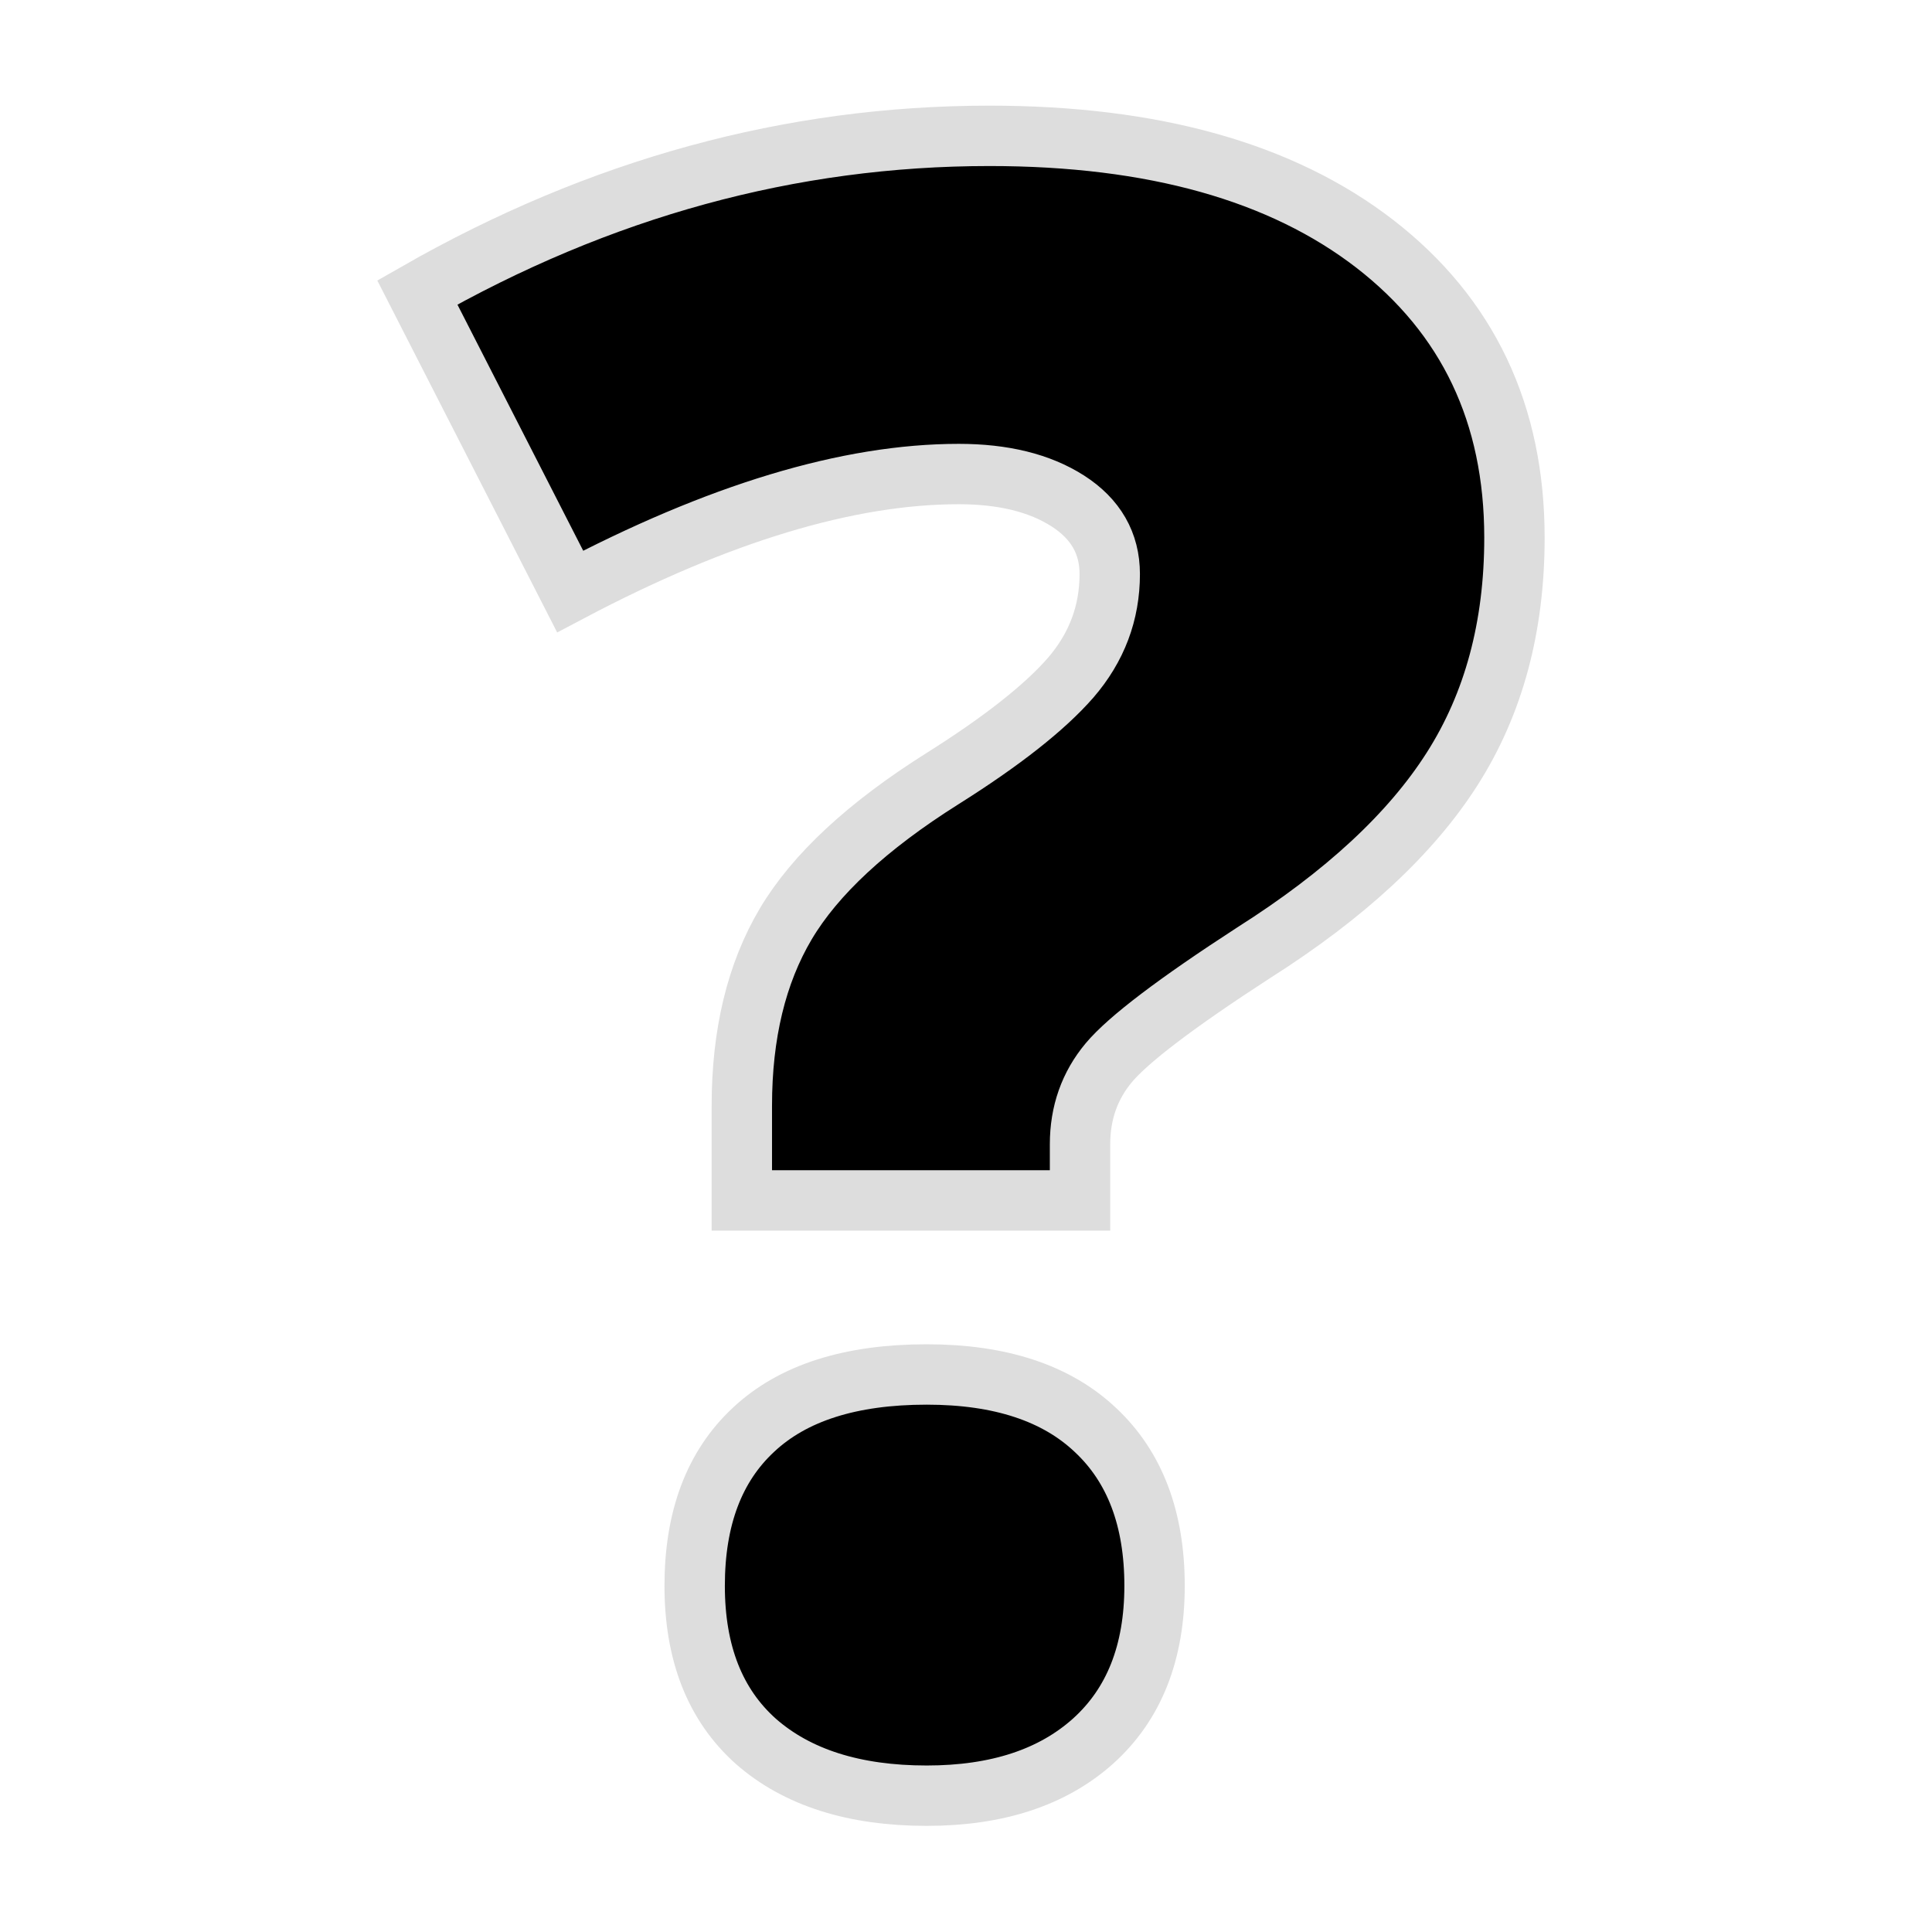
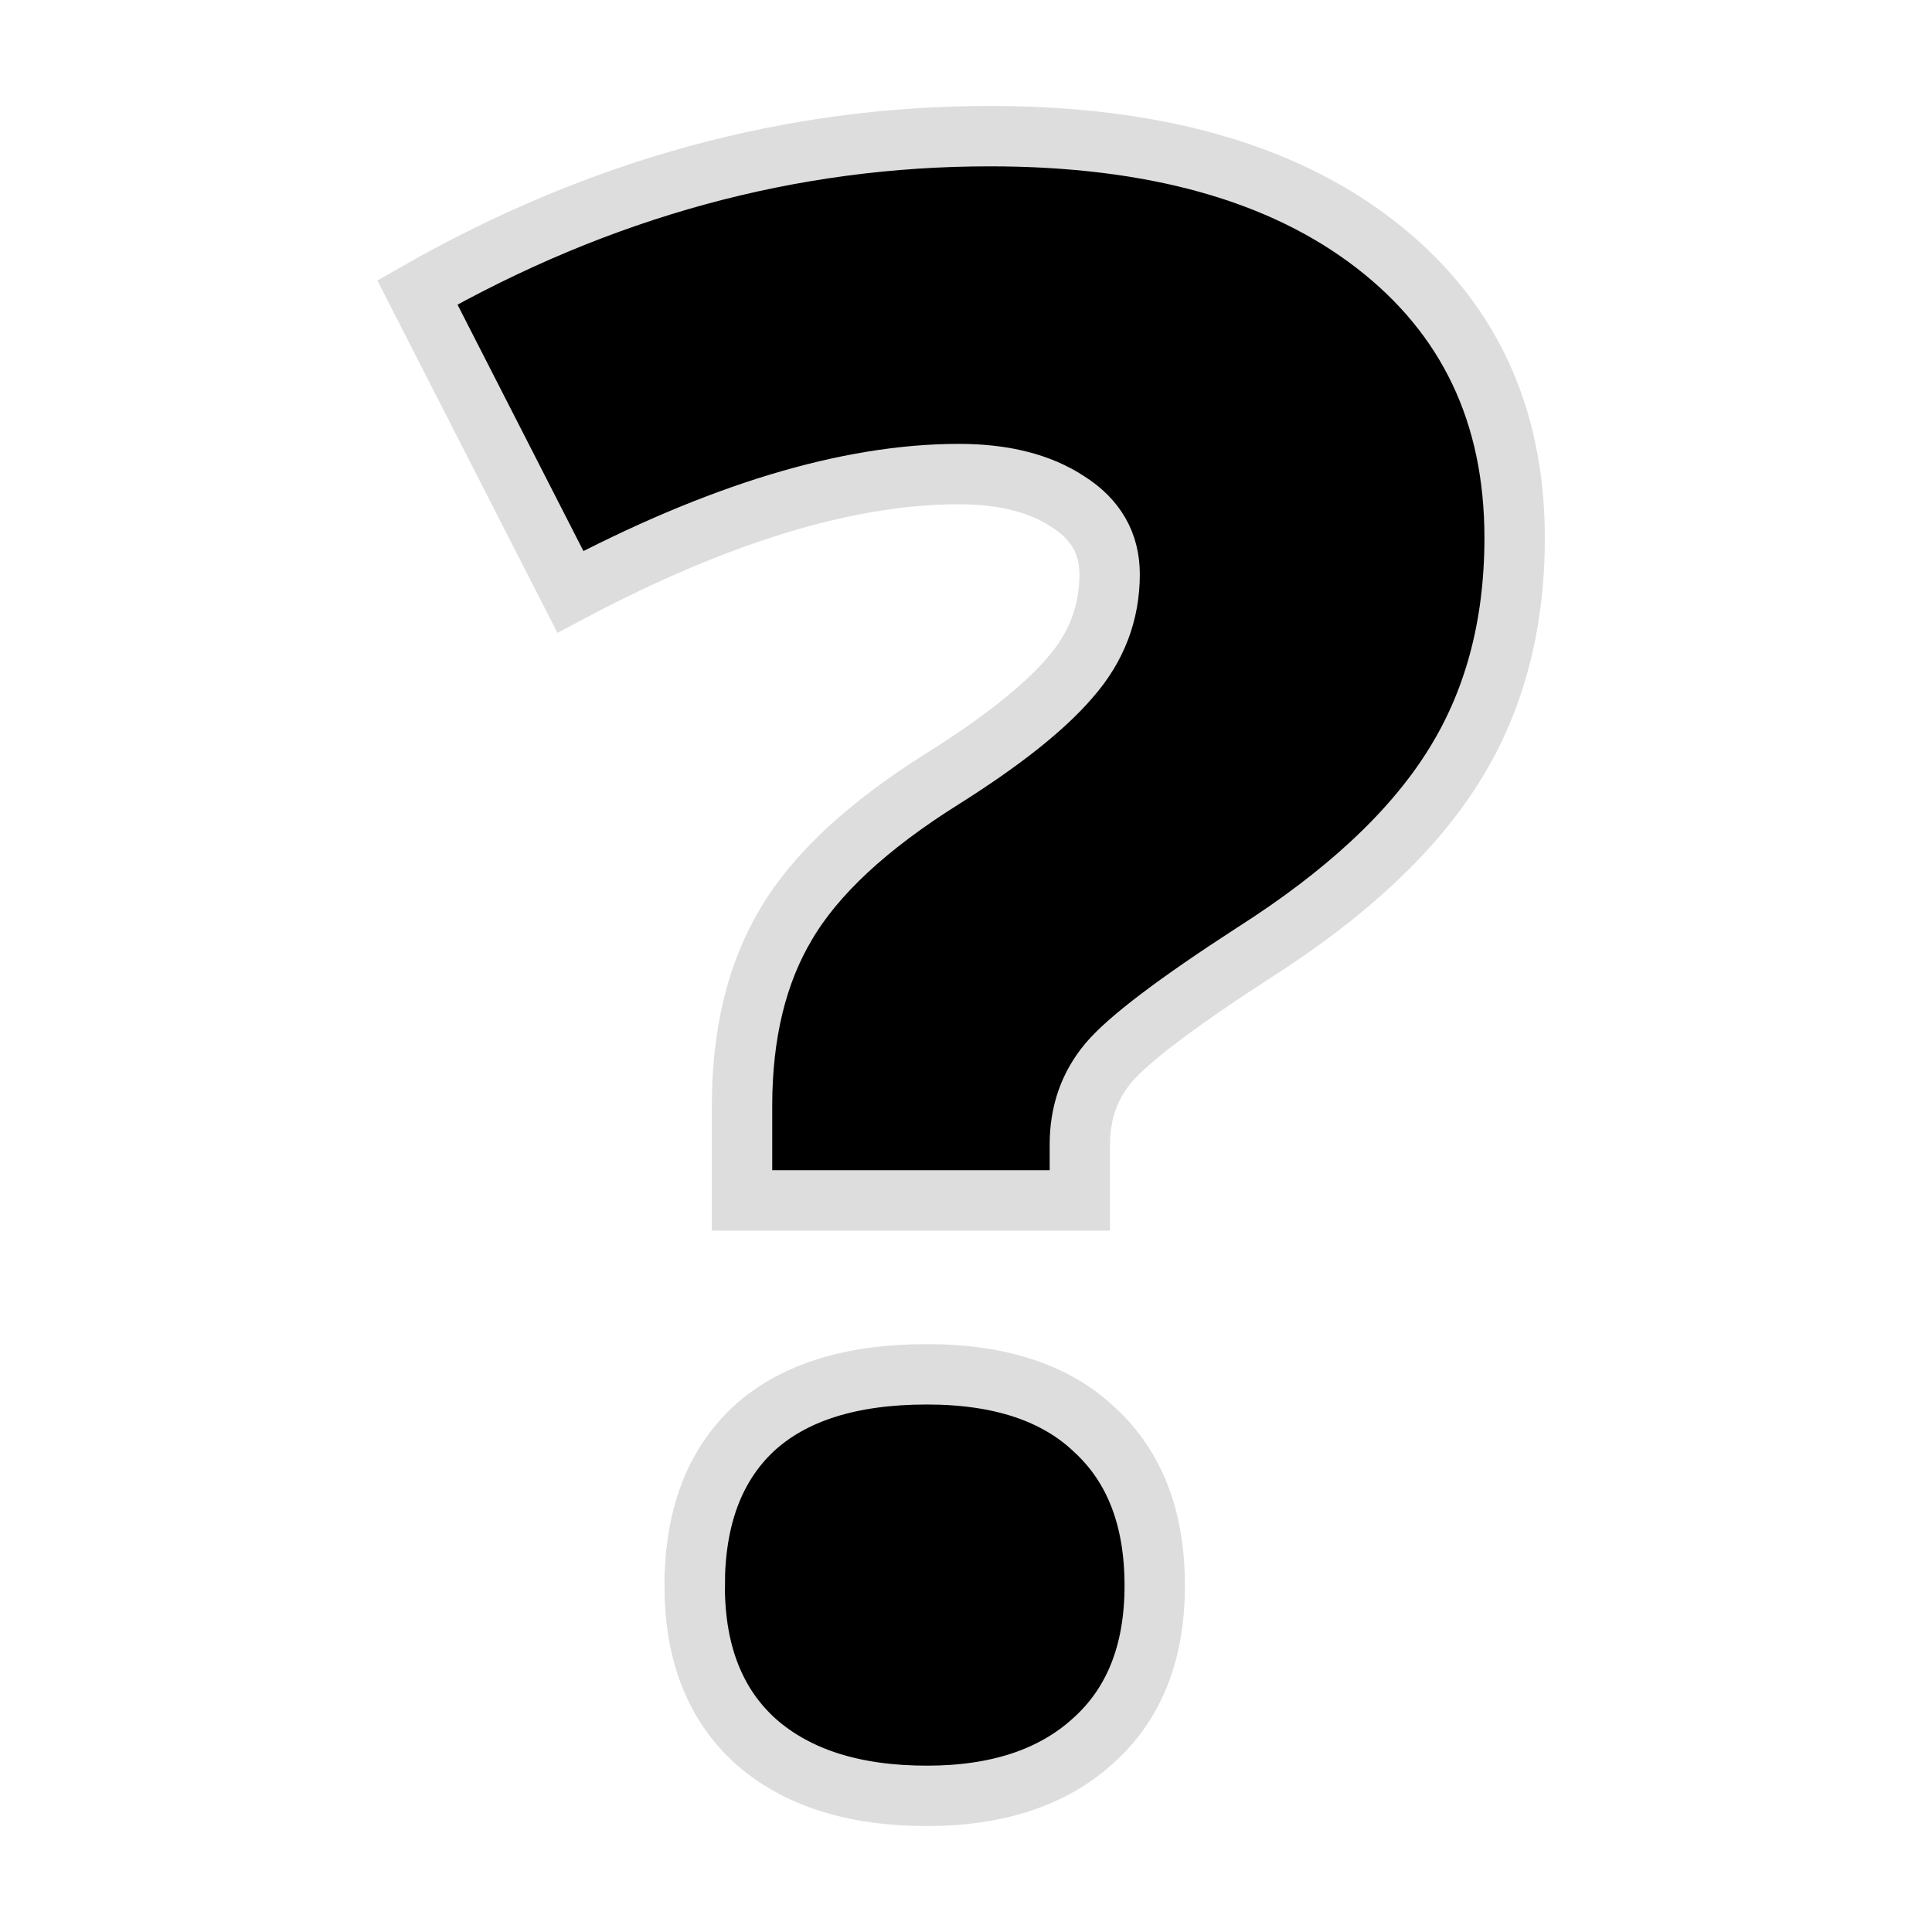
- <svg xmlns="http://www.w3.org/2000/svg" version="1.1" viewBox="0 0 64 64">
-   <text x="13.826" y="58.578" fill="#000000" font-family="'Open Sans'" font-size="74.667px" font-weight="800" letter-spacing="0px" stroke="#dddddd" stroke-width="2" word-spacing="0px" style="font-variant-caps:normal;font-variant-east-asian:normal;font-variant-ligatures:normal;font-variant-numeric:normal;line-height:125%" xml:space="preserve">
-     <tspan x="13.826" y="58.578" fill="#000000" font-family="'Open Sans'" font-size="74.667px" font-weight="800" stroke="#dddddd" stroke-width="2" style="font-variant-caps:normal;font-variant-east-asian:normal;font-variant-ligatures:normal;font-variant-numeric:normal">?</tspan>
-   </text>
+ <svg xmlns="http://www.w3.org/2000/svg" id="svg1586" viewBox="0 0 64 64" version="1.1">
+   <defs id="defs1590" />
+   <g style="font-weight:800;font-size:74.667px;line-height:125%;font-family:'Open Sans';font-variant-ligatures:normal;font-variant-caps:normal;font-variant-numeric:normal;font-variant-east-asian:normal;letter-spacing:0px;word-spacing:0px;fill:#000000;stroke:#dddddd;stroke-width:2" id="text1584" aria-label="?">
+     <path id="path2153" style="font-weight:800;font-size:74.667px;font-family:'Open Sans';font-variant-ligatures:normal;font-variant-caps:normal;font-variant-numeric:normal;font-variant-east-asian:normal;fill:#000000;stroke:#dddddd;stroke-width:2" d="m 24.581,39.766 v -3.135 q 0,-3.573 1.458,-6.016 1.458,-2.479 5.177,-4.813 2.953,-1.859 4.229,-3.354 1.313,-1.495 1.313,-3.427 0,-1.531 -1.385,-2.406 -1.385,-0.911 -3.609,-0.911 -5.505,0 -12.87,3.901 L 13.826,9.687 q 9.078,-5.177 18.958,-5.177 8.13,0 12.76,3.573 4.63,3.573 4.63,9.734 0,4.411 -2.078,7.656 -2.042,3.208 -6.563,6.089 -3.828,2.479 -4.813,3.646 -0.948,1.13 -0.948,2.698 v 1.859 z m -1.568,12.76 q 0,-3.354 1.932,-5.177 1.969,-1.823 5.76,-1.823 3.646,0 5.578,1.859 1.969,1.823 1.969,5.141 0,3.318 -2.042,5.141 -2.005,1.823 -5.505,1.823 -3.609,0 -5.651,-1.786 -2.042,-1.823 -2.042,-5.177 z" />
+   </g>
</svg>
